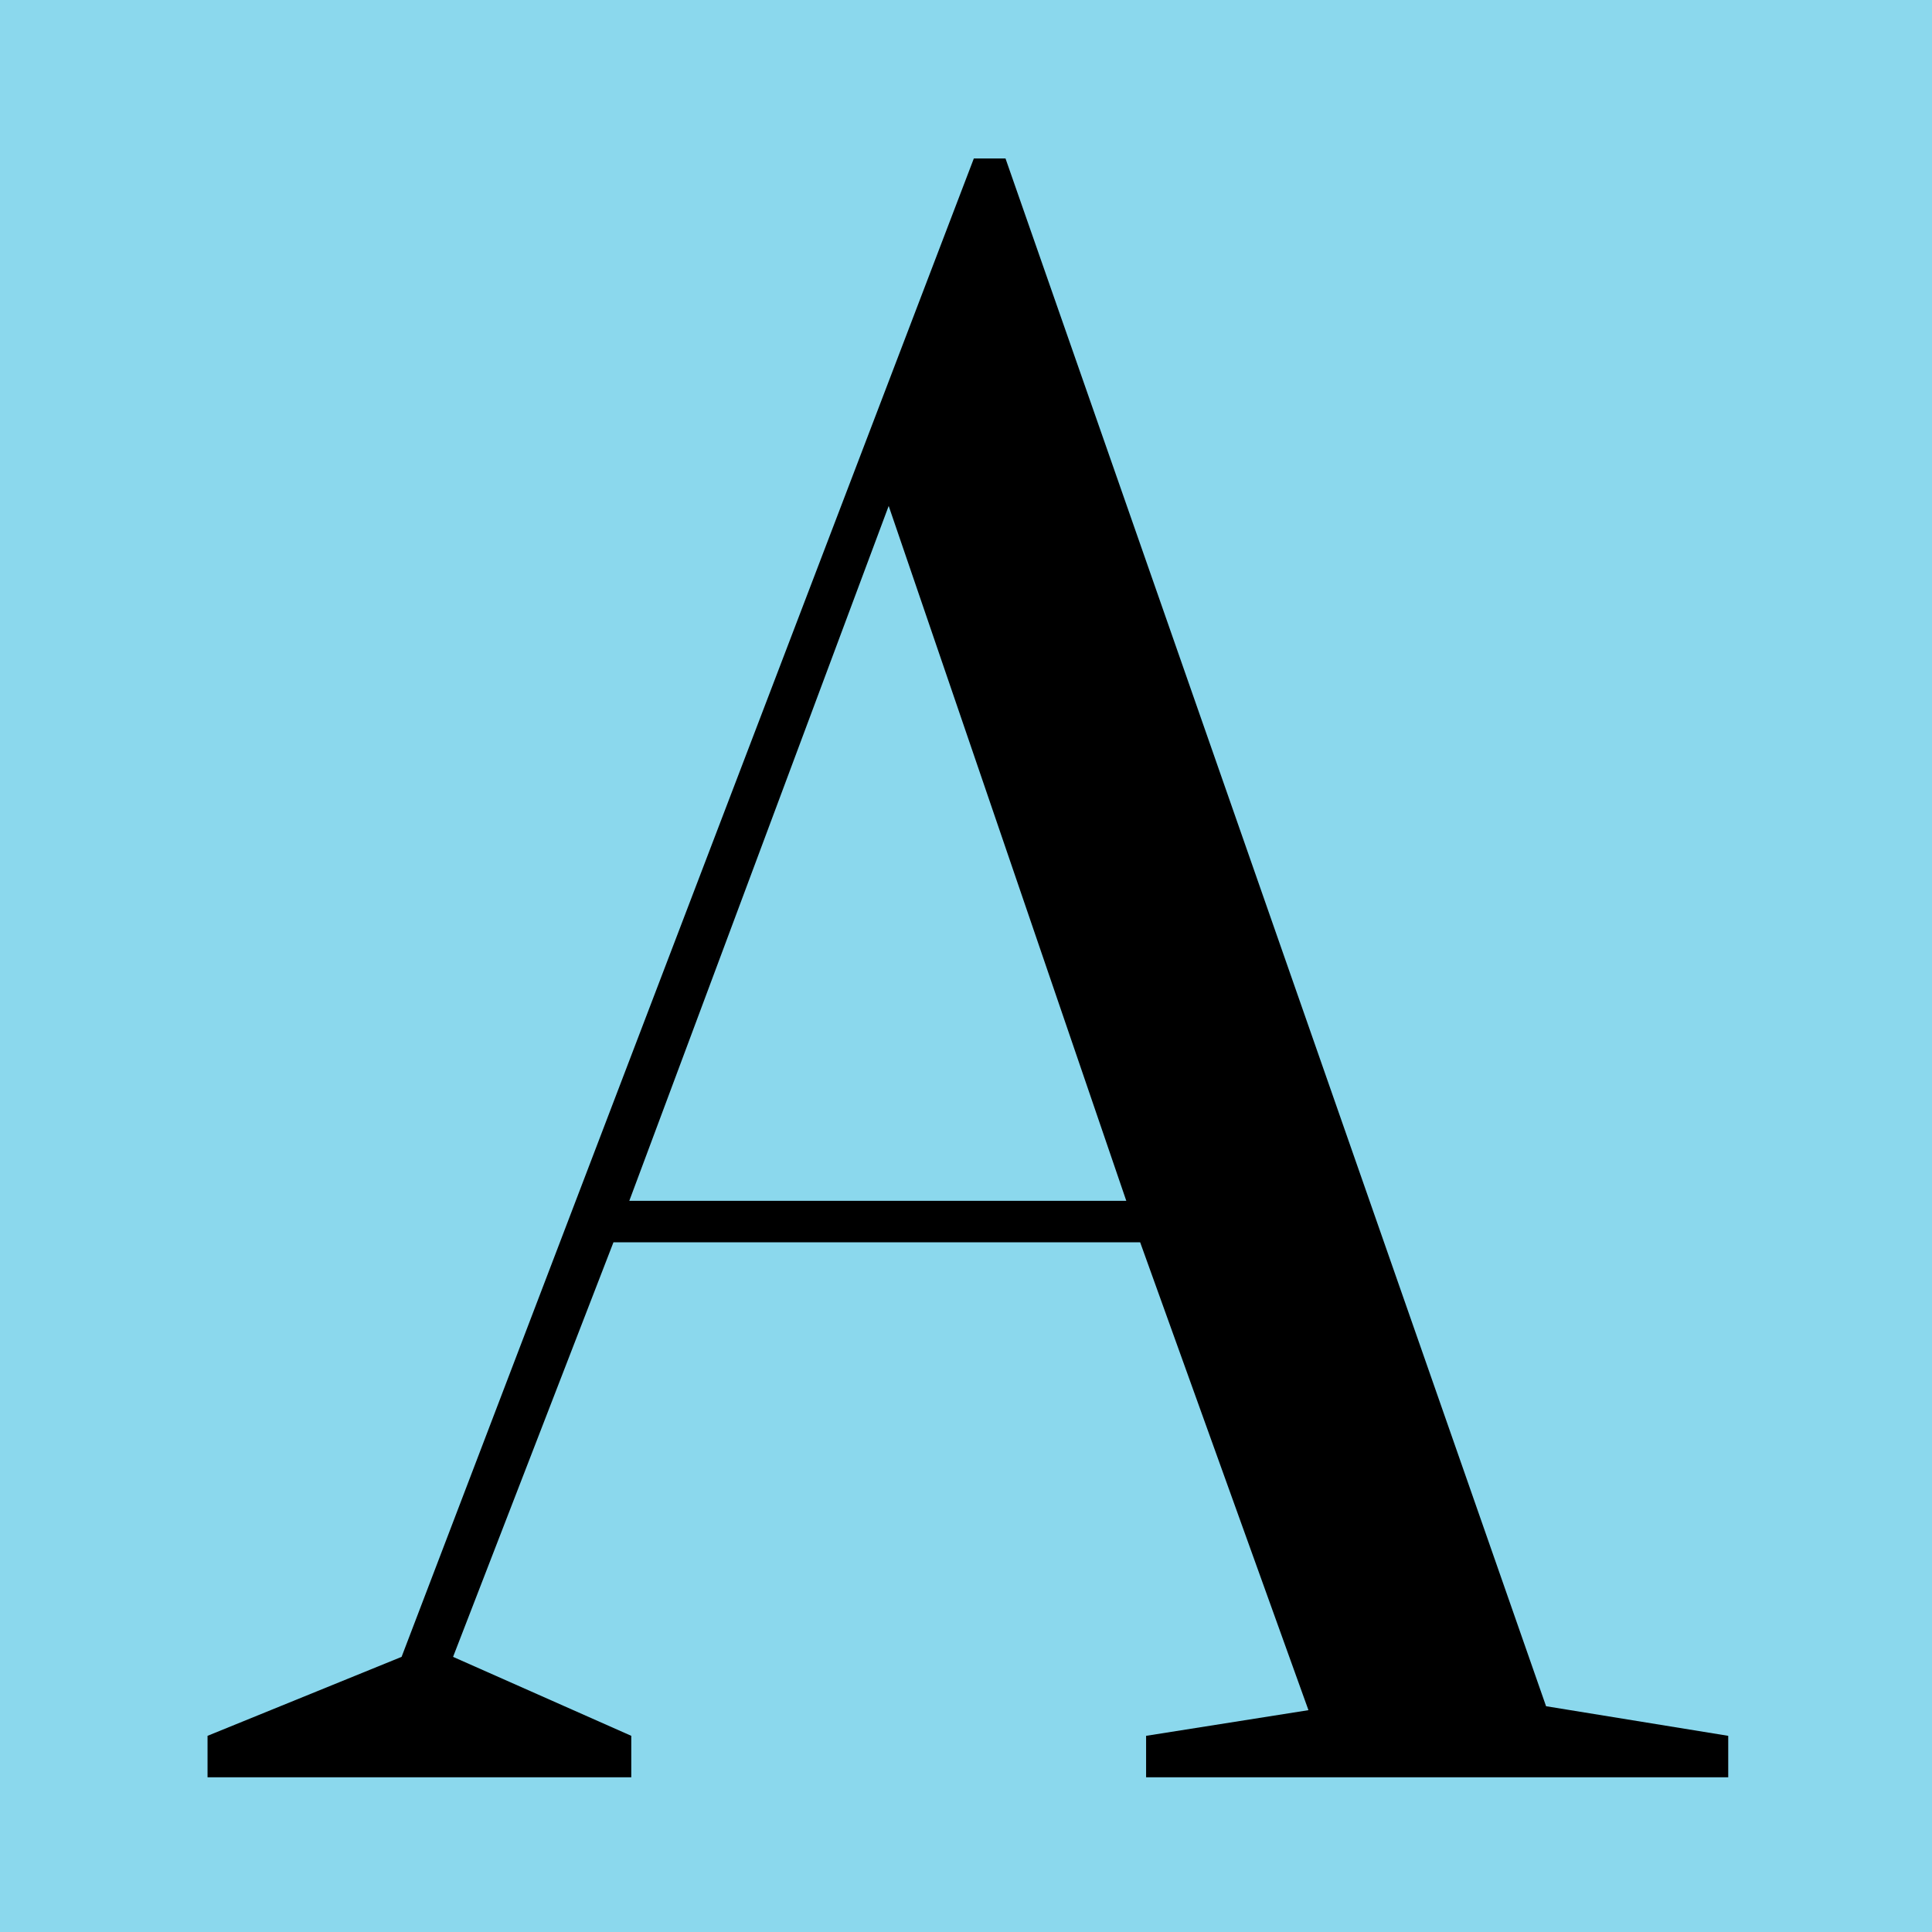
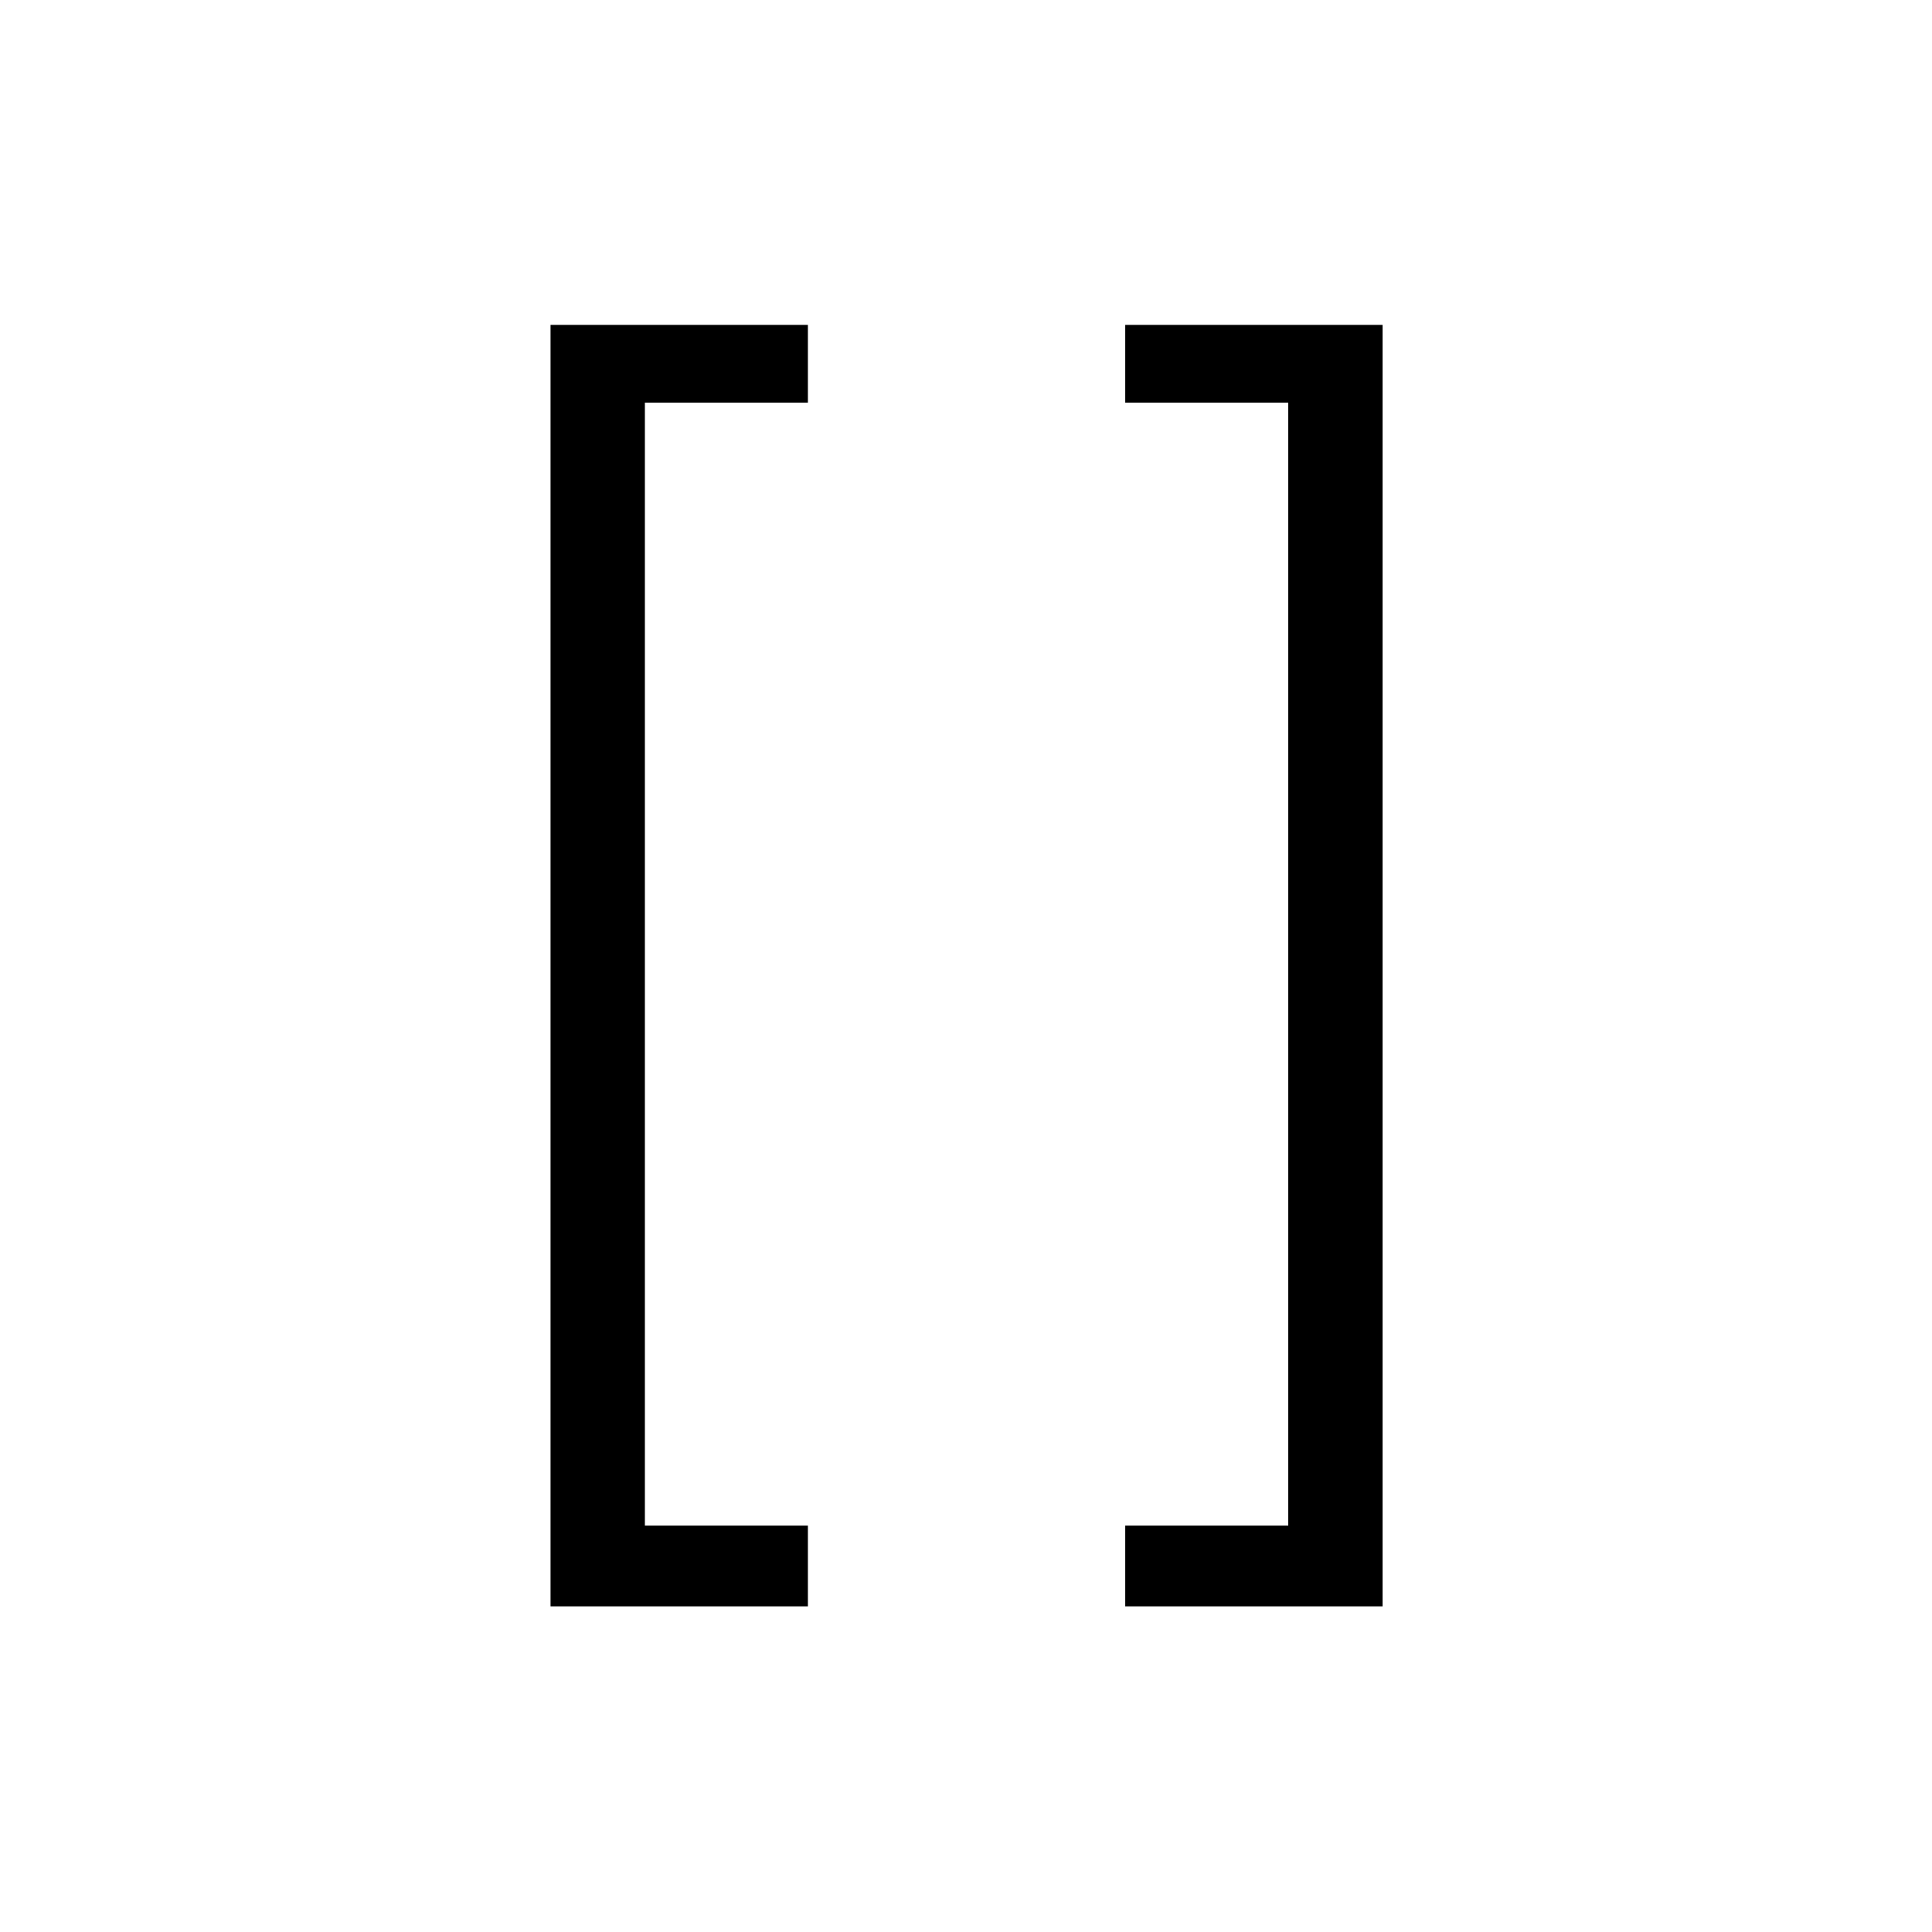
- <svg xmlns="http://www.w3.org/2000/svg" width="512" height="512" viewBox="0 0 512 512" fill="none">
-   <rect width="512" height="512" fill="#8BD8ED" />
-   <path d="M55 471V460.013L106.424 439.087L258.074 42H266.47L409.724 452.166L458 460.013V471H303.727V460.013L346.755 453.212L302.152 329.221H162.572L120.068 439.087L167.294 460.013V471H55ZM166.77 318.234H298.479L235.51 134.078L166.77 318.234Z" fill="black" />
+ <svg xmlns="http://www.w3.org/2000/svg" version="1.1" id="Layer_1" x="0px" y="0px" viewBox="0 0 512 512" style="enable-background:new 0 0 512 512;" xml:space="preserve">
+   <g>
+     <path d="M145.9,86.1h68.2v20.6h-43.2v297.6h43.2v21.4h-68.2V86.1z" />
+     <path d="M298.2,404.3h43.2V106.7h-43.2V86.1h68.2v339.6h-68.2V404.3z" />
+   </g>
</svg>
